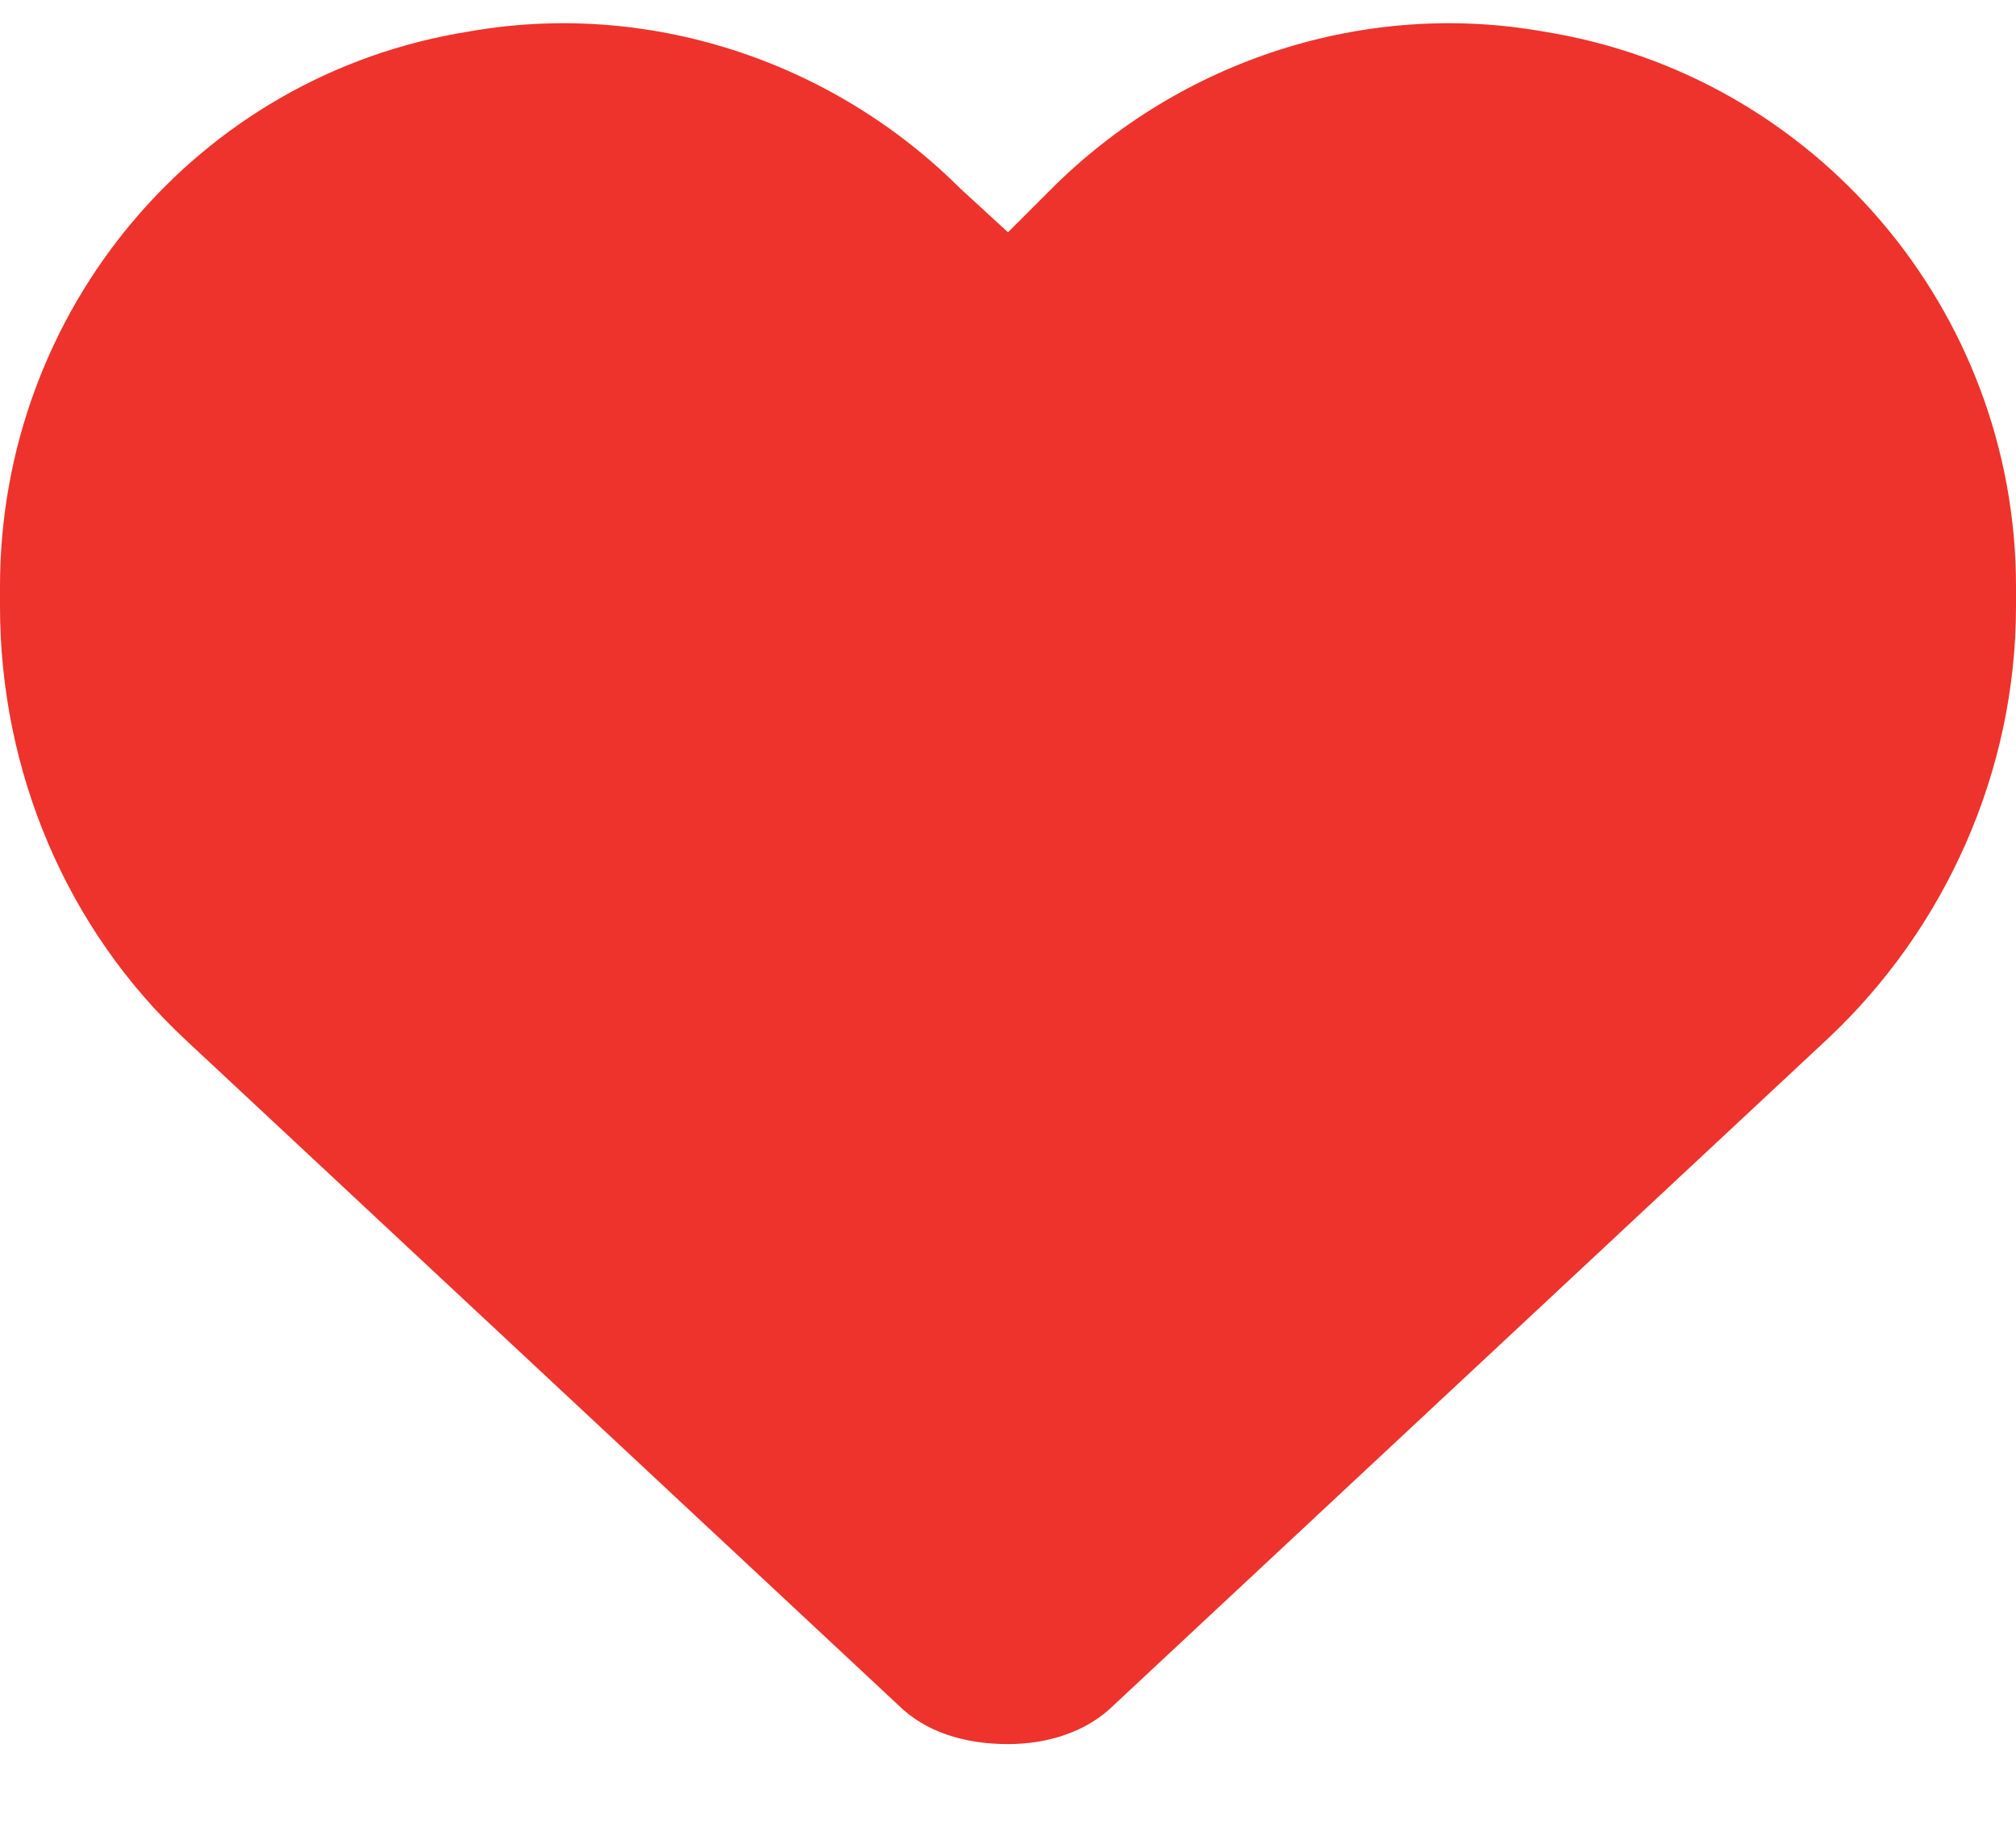
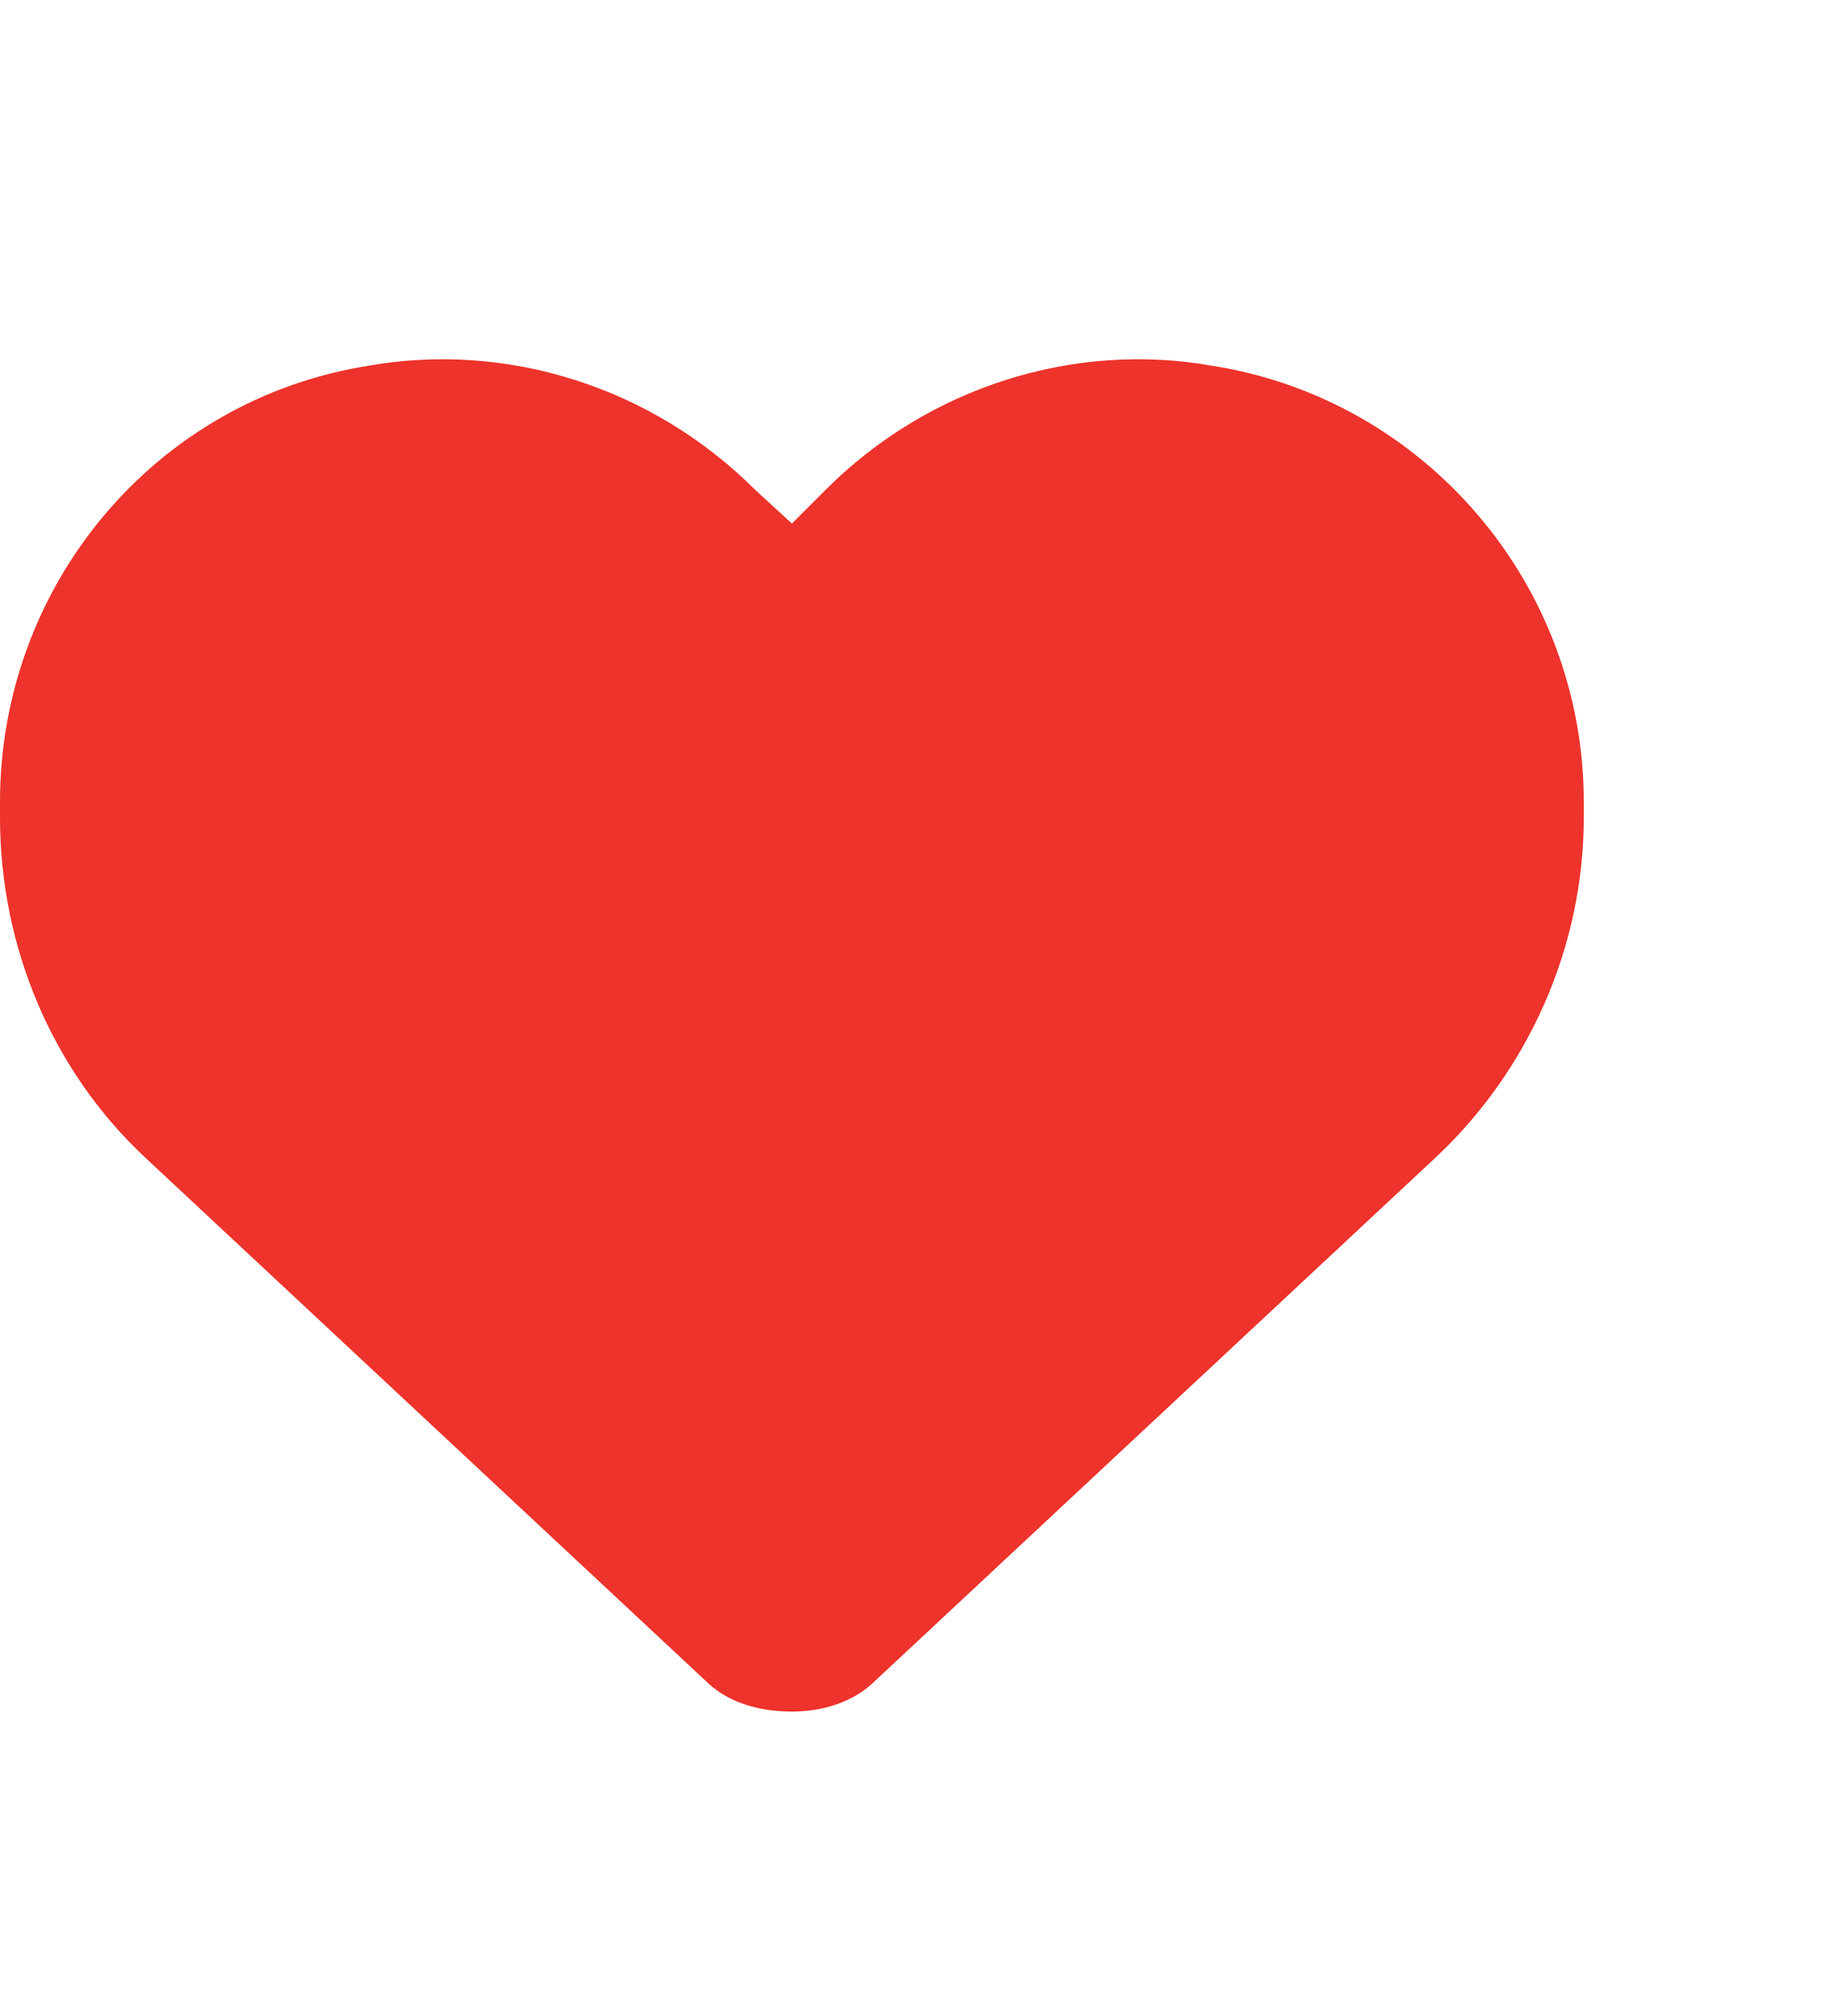
- <svg xmlns="http://www.w3.org/2000/svg" width="12" height="11" viewBox="0 0 12 11" fill="none">
+ <svg xmlns="http://www.w3.org/2000/svg" width="12" height="13" viewBox="0 -2 14 14" fill="none">
  <path d="M0 3.609V3.492C0 1.852 1.172 0.445 2.789 0.188C3.844 0 4.945 0.352 5.719 1.125L6 1.383L6.258 1.125C7.031 0.352 8.133 0 9.188 0.188C10.805 0.445 12 1.852 12 3.492V3.609C12 4.594 11.578 5.531 10.875 6.188L6.633 10.148C6.469 10.312 6.234 10.383 6 10.383C5.742 10.383 5.508 10.312 5.344 10.148L1.102 6.188C0.398 5.531 0 4.594 0 3.609Z" fill="#ED332B" />
</svg>
